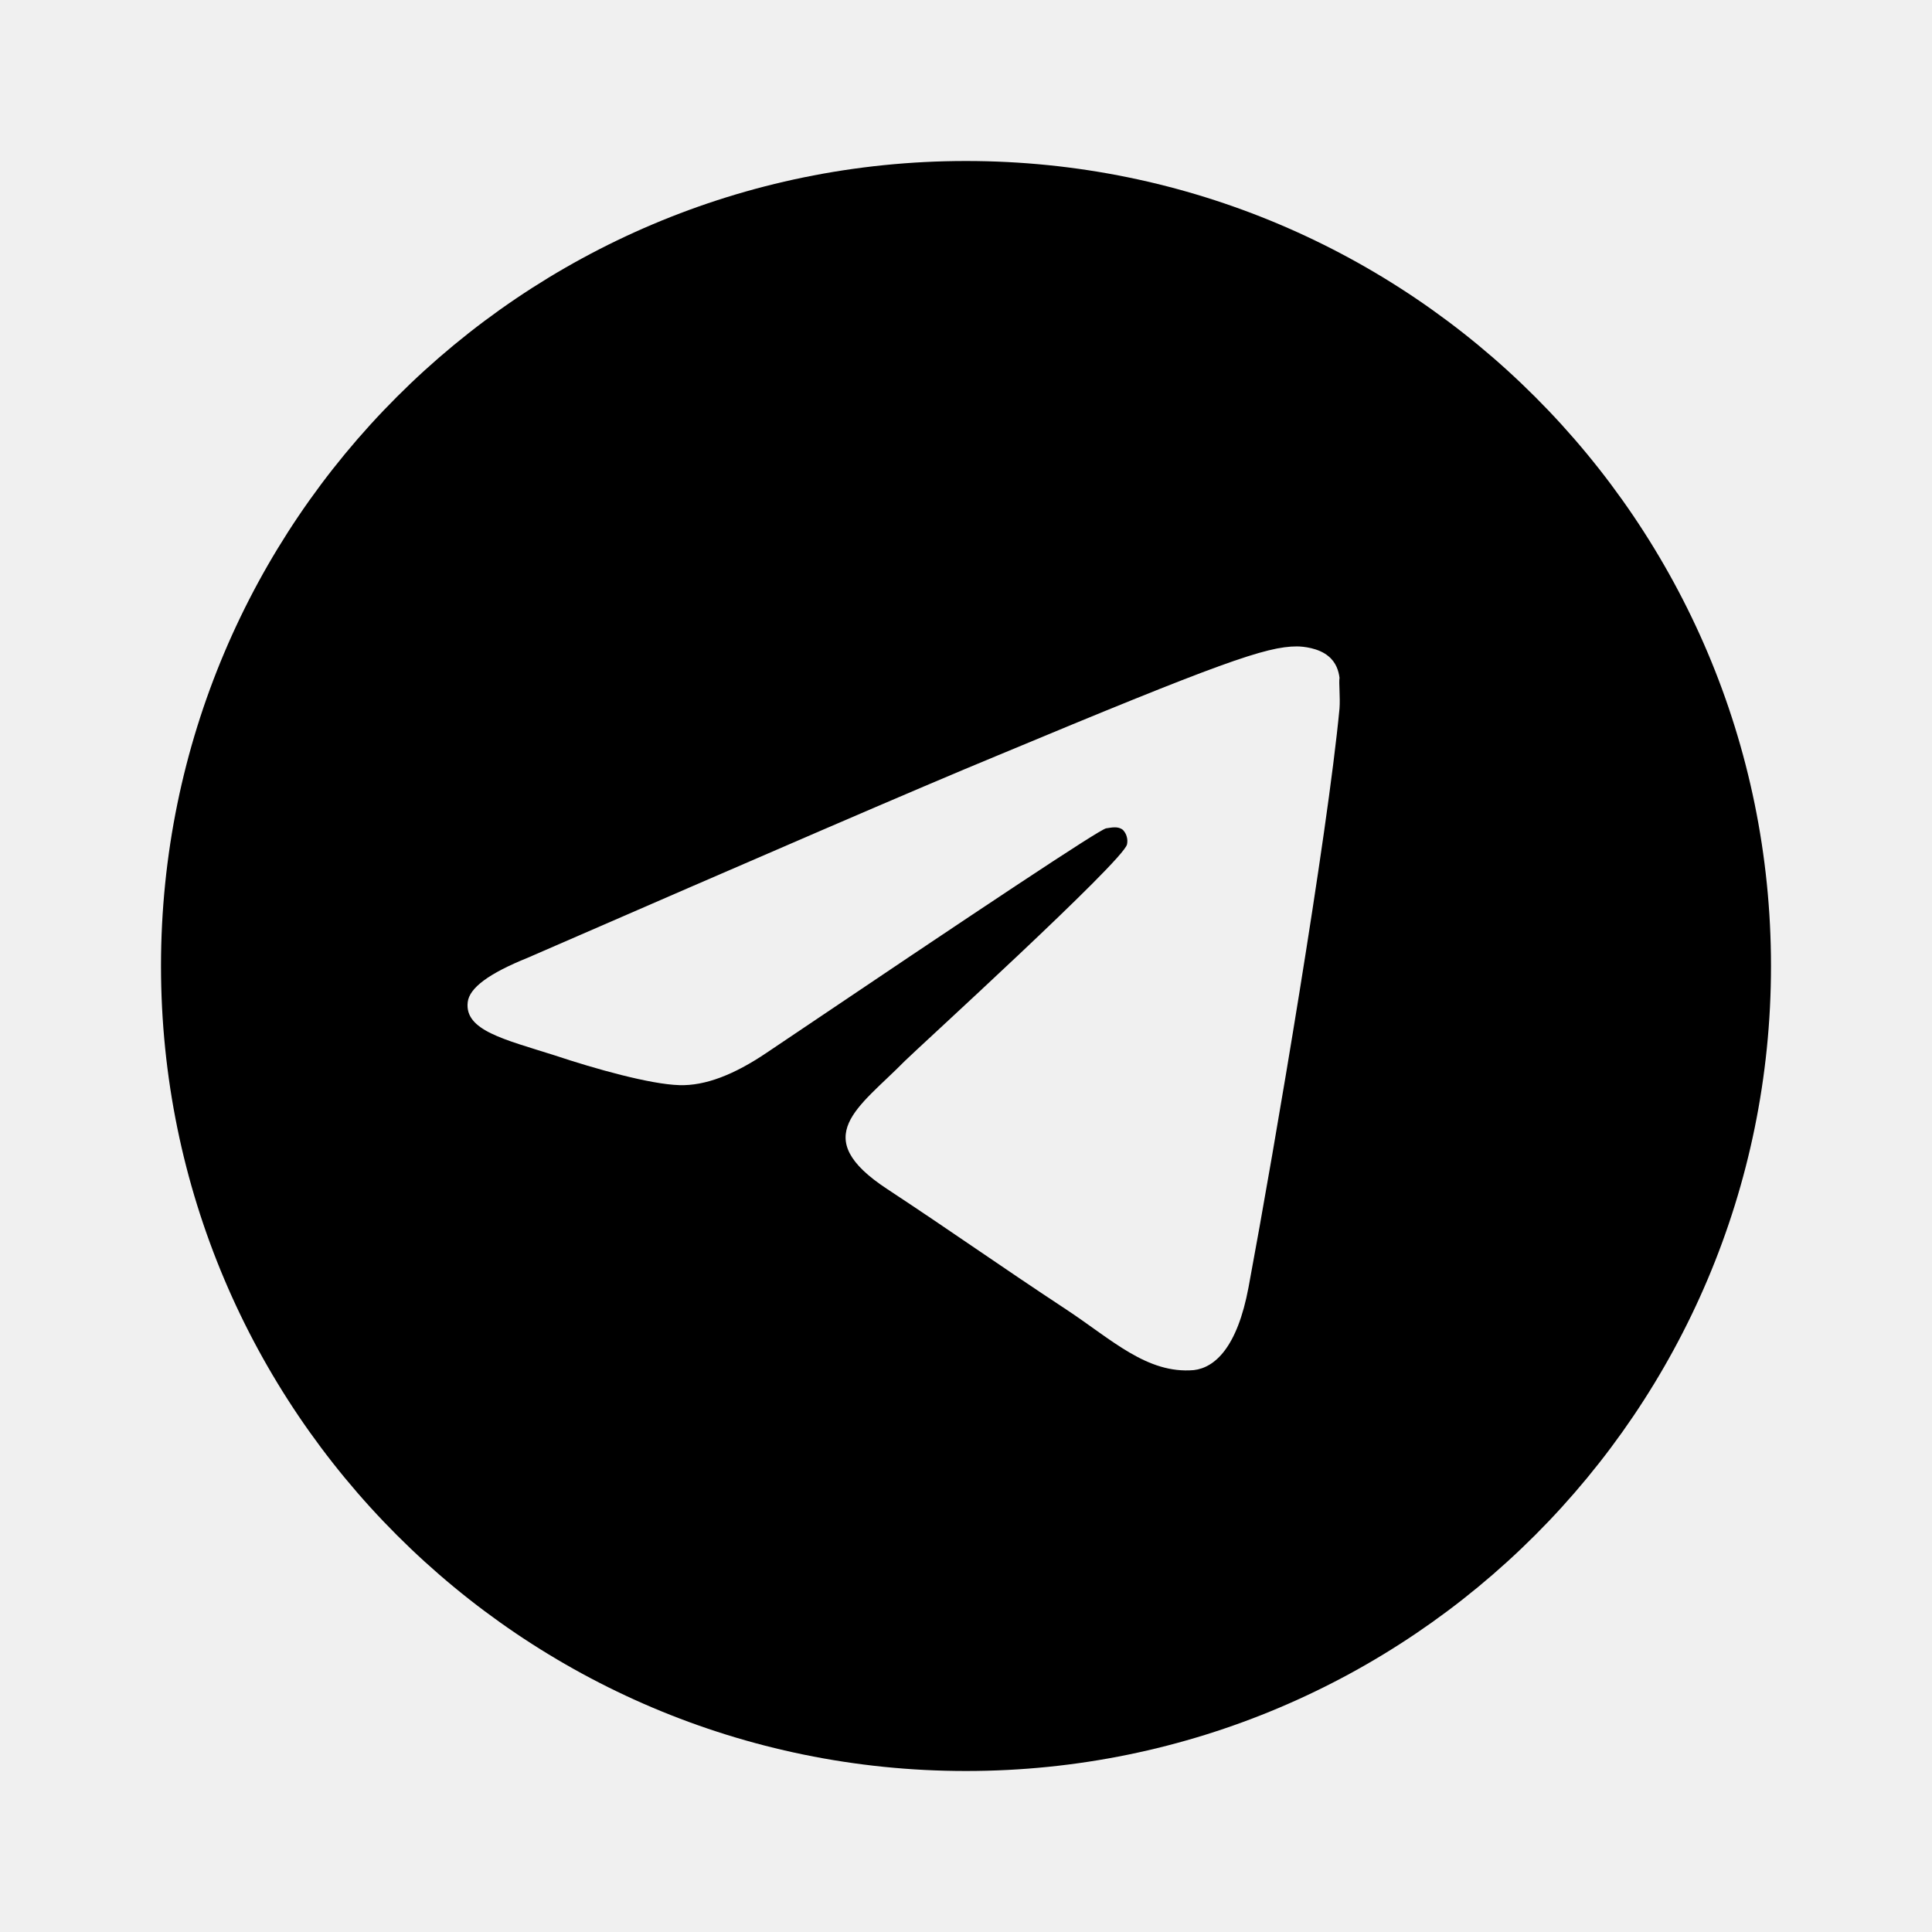
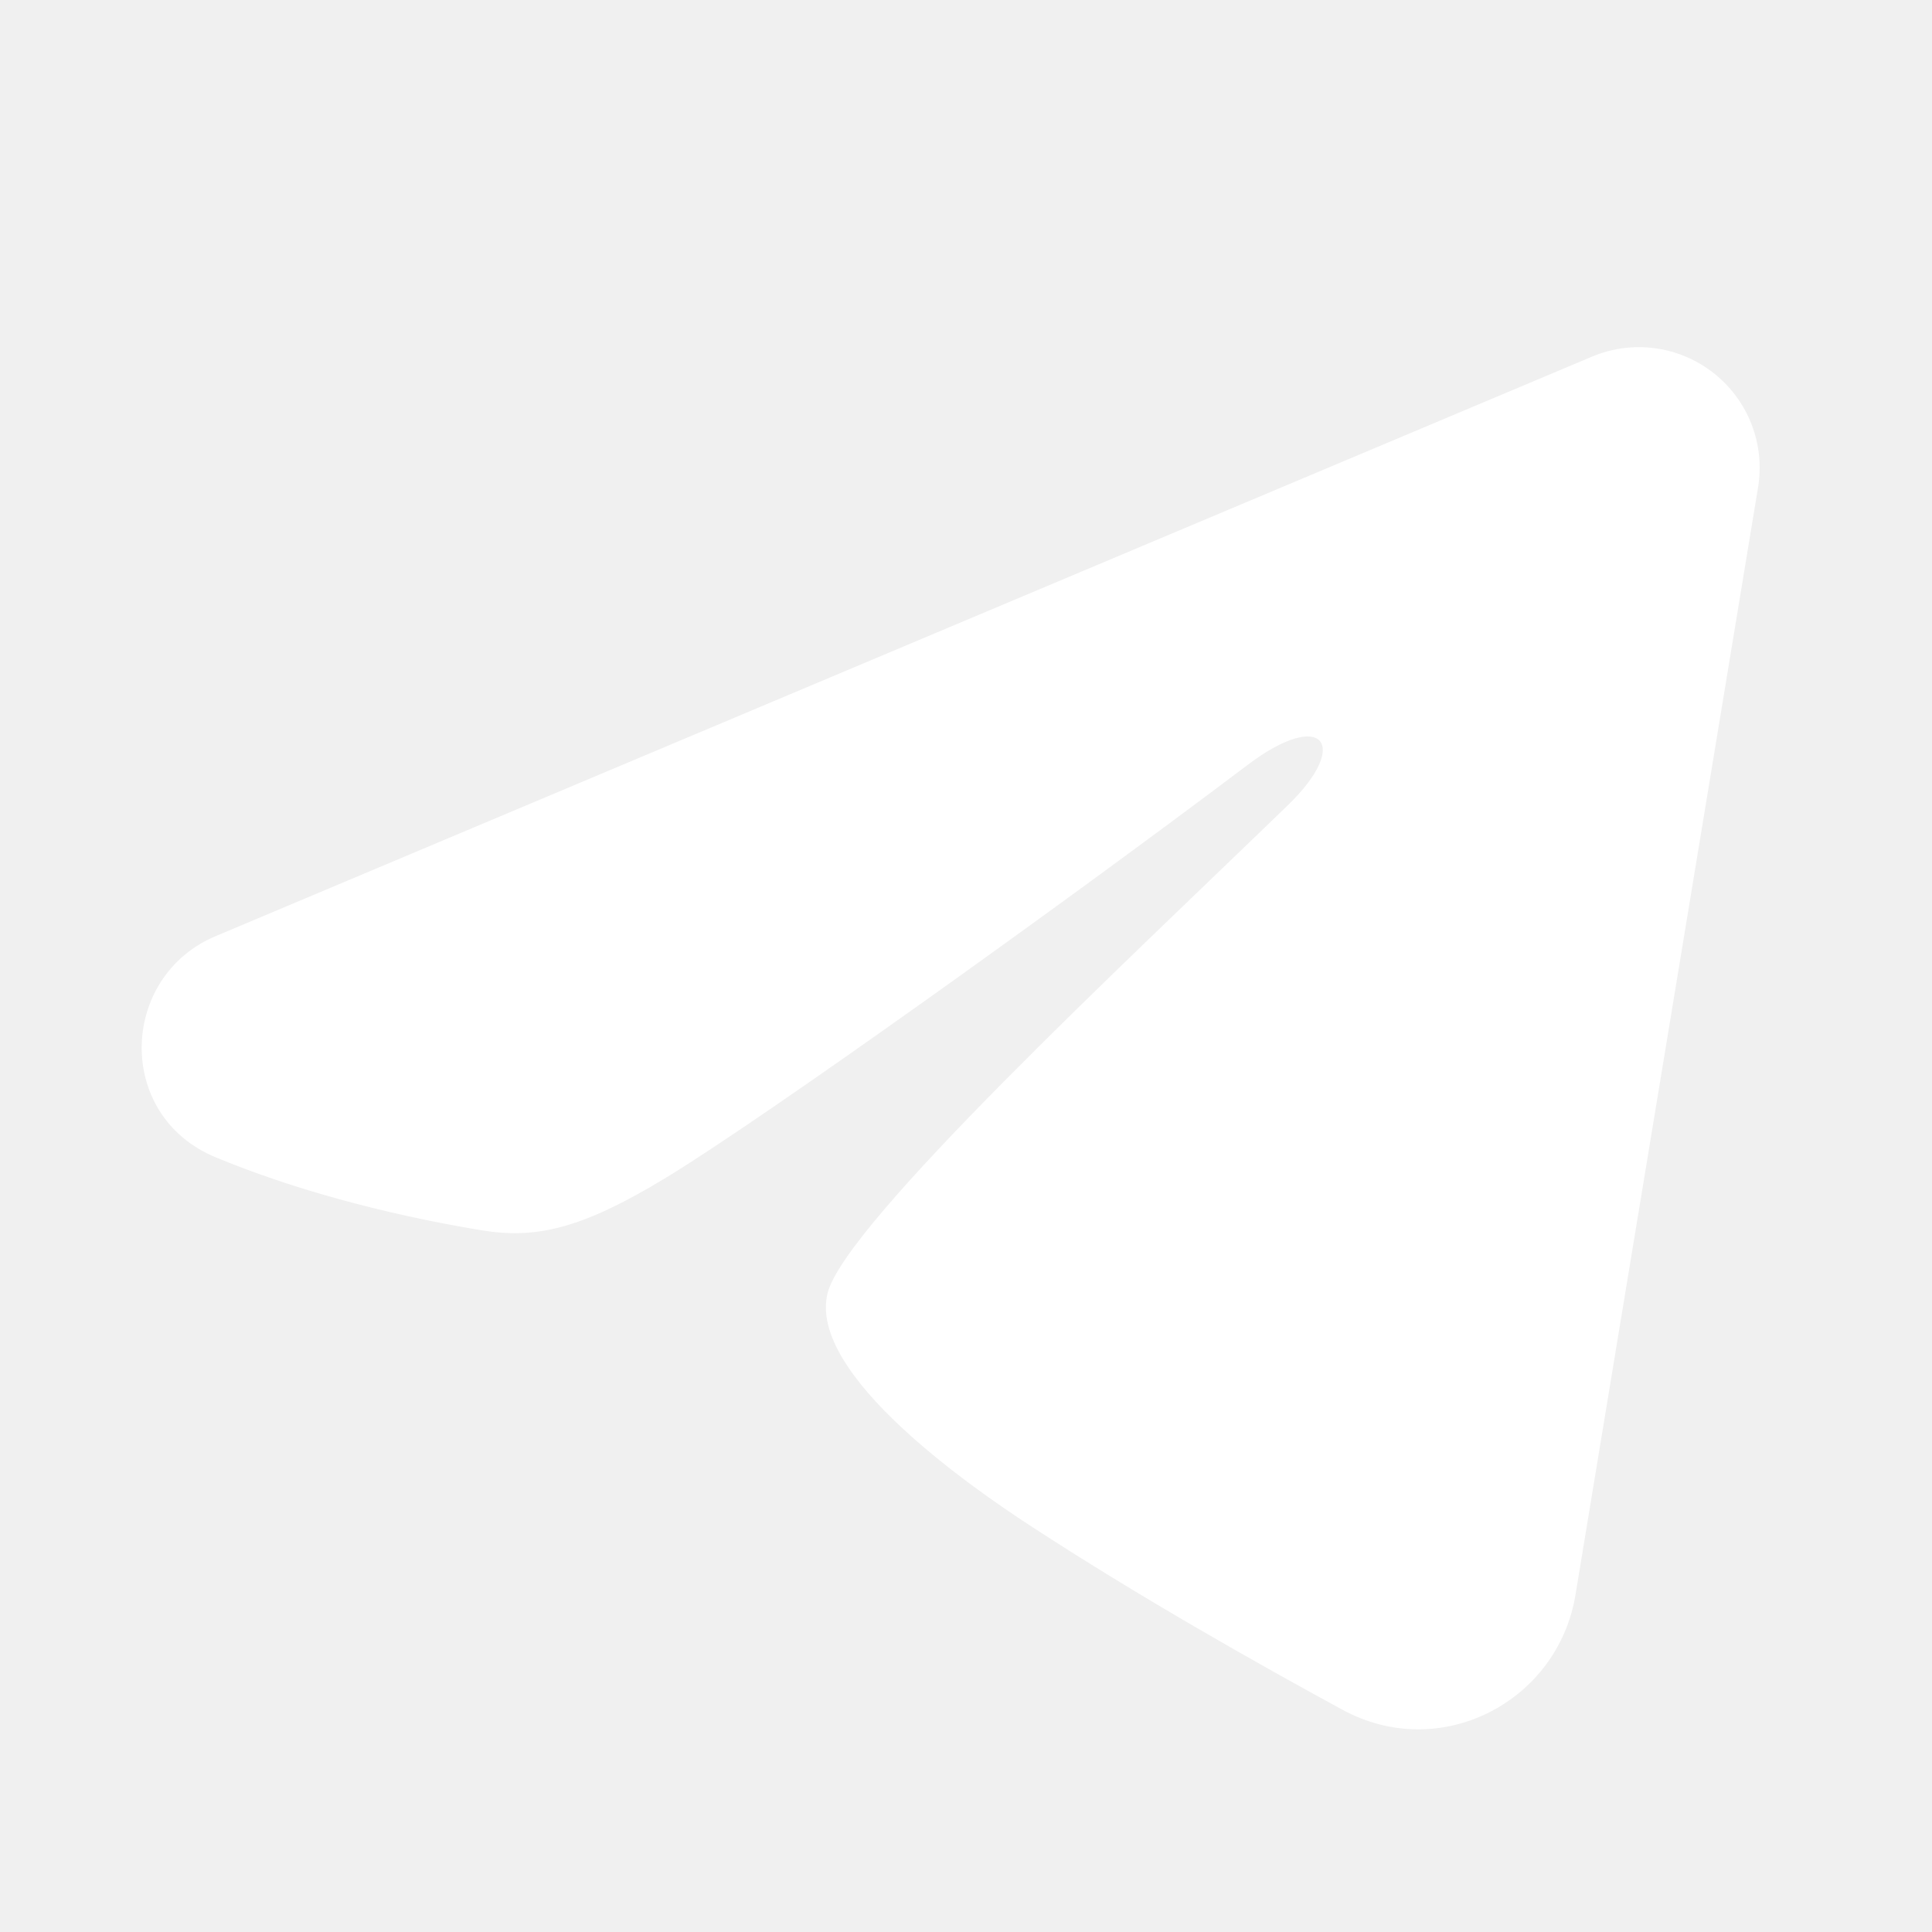
<svg xmlns="http://www.w3.org/2000/svg" width="24" height="24" viewBox="0 0 24 24" fill="none">
-   <path d="M12 2C6.48 2 2 6.48 2 12C2 17.52 6.48 22 12 22C17.52 22 22 17.52 22 12C22 6.48 17.52 2 12 2ZM16.64 8.8C16.49 10.38 15.84 14.22 15.51 15.99C15.37 16.74 15.09 16.99 14.83 17.02C14.25 17.07 13.81 16.64 13.25 16.27C12.37 15.69 11.87 15.33 11.02 14.77C10.03 14.12 10.67 13.76 11.24 13.18C11.39 13.03 13.95 10.7 14 10.49C14.007 10.458 14.006 10.425 13.997 10.394C13.989 10.362 13.972 10.334 13.95 10.31C13.89 10.26 13.81 10.28 13.74 10.29C13.65 10.31 12.25 11.24 9.52 13.08C9.12 13.35 8.76 13.49 8.44 13.48C8.08 13.47 7.4 13.28 6.89 13.11C6.26 12.91 5.77 12.8 5.81 12.45C5.83 12.27 6.08 12.09 6.55 11.9C9.47 10.63 11.41 9.79 12.38 9.39C15.16 8.23 15.73 8.03 16.11 8.03C16.19 8.03 16.38 8.05 16.5 8.15C16.6 8.23 16.63 8.34 16.64 8.42C16.63 8.48 16.65 8.66 16.64 8.8Z" fill="black" />
+   <path fill-rule="evenodd" clip-rule="evenodd" d="M19.777 4.43C20.024 4.326 20.295 4.29 20.56 4.326C20.826 4.362 21.077 4.469 21.288 4.635C21.498 4.801 21.661 5.02 21.758 5.27C21.855 5.52 21.883 5.791 21.839 6.056L19.571 19.813C19.351 21.14 17.895 21.901 16.678 21.24C15.66 20.687 14.148 19.835 12.788 18.946C12.108 18.501 10.025 17.076 10.281 16.062C10.501 15.195 14.001 11.937 16.001 10C16.786 9.239 16.428 8.8 15.501 9.5C13.199 11.238 9.503 13.881 8.281 14.625C7.203 15.281 6.641 15.393 5.969 15.281C4.743 15.077 3.606 14.761 2.678 14.376C1.424 13.856 1.485 12.132 2.677 11.63L19.777 4.43Z" fill="white" />
</svg>
